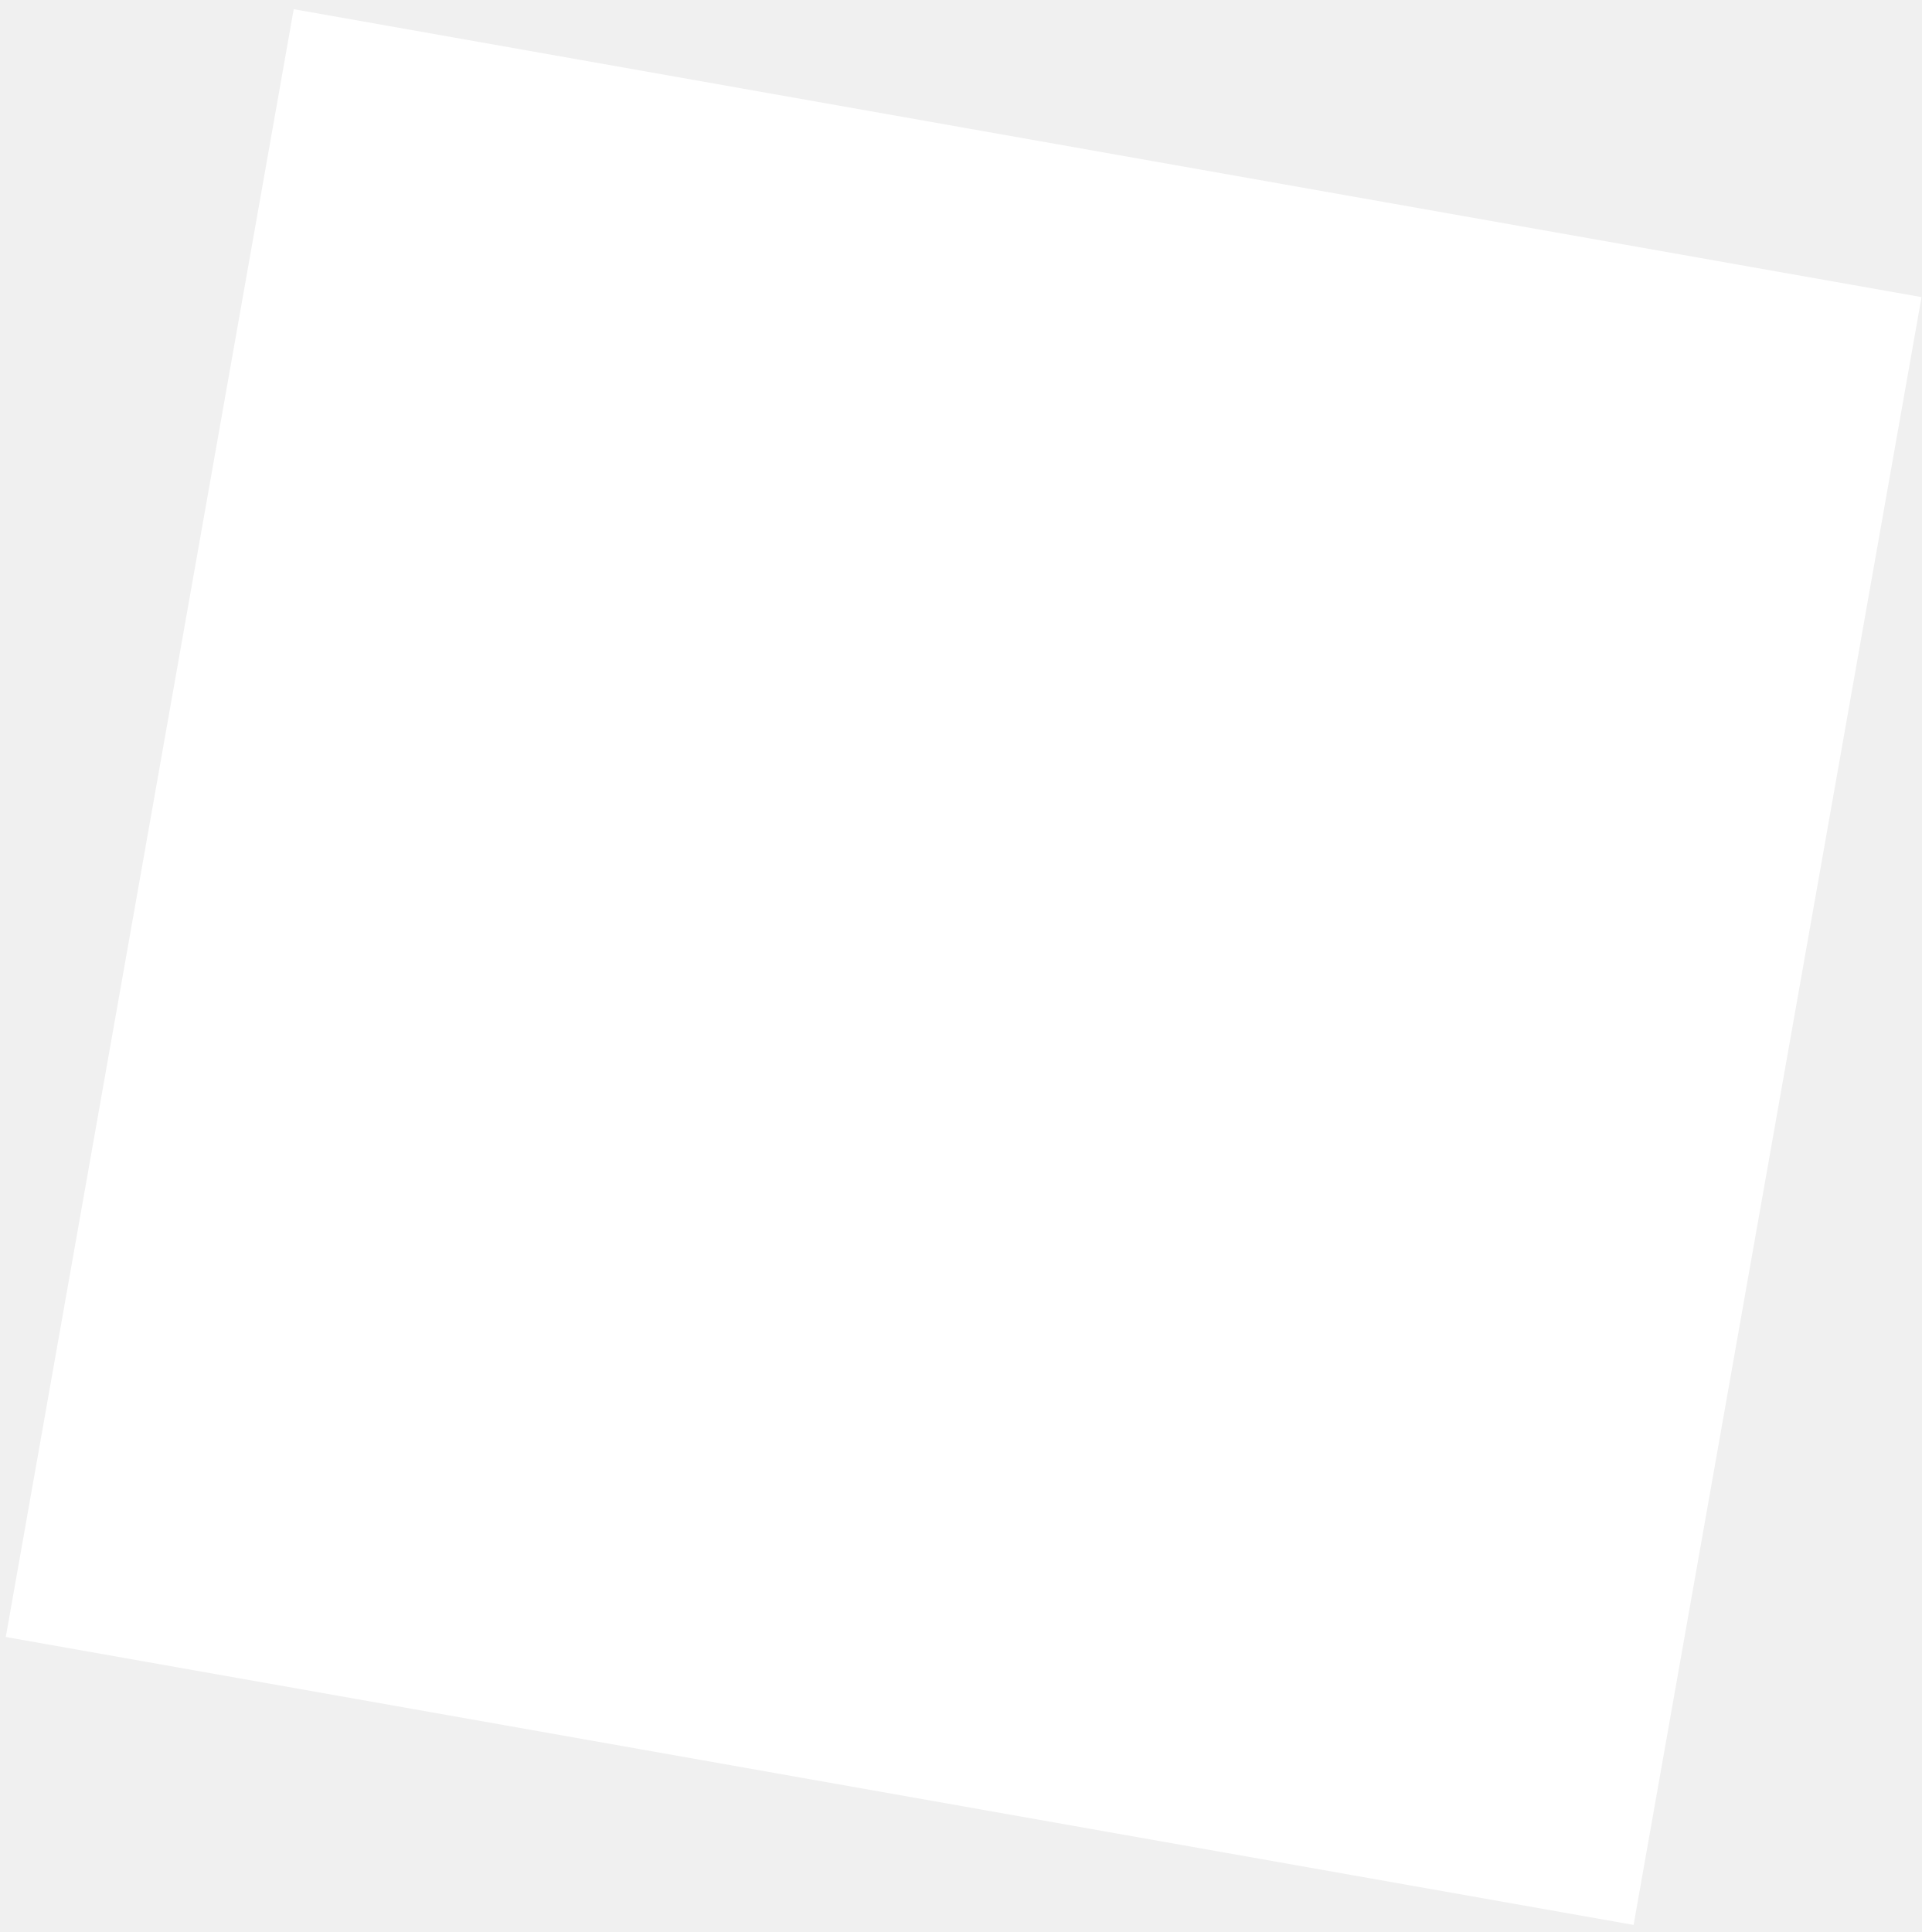
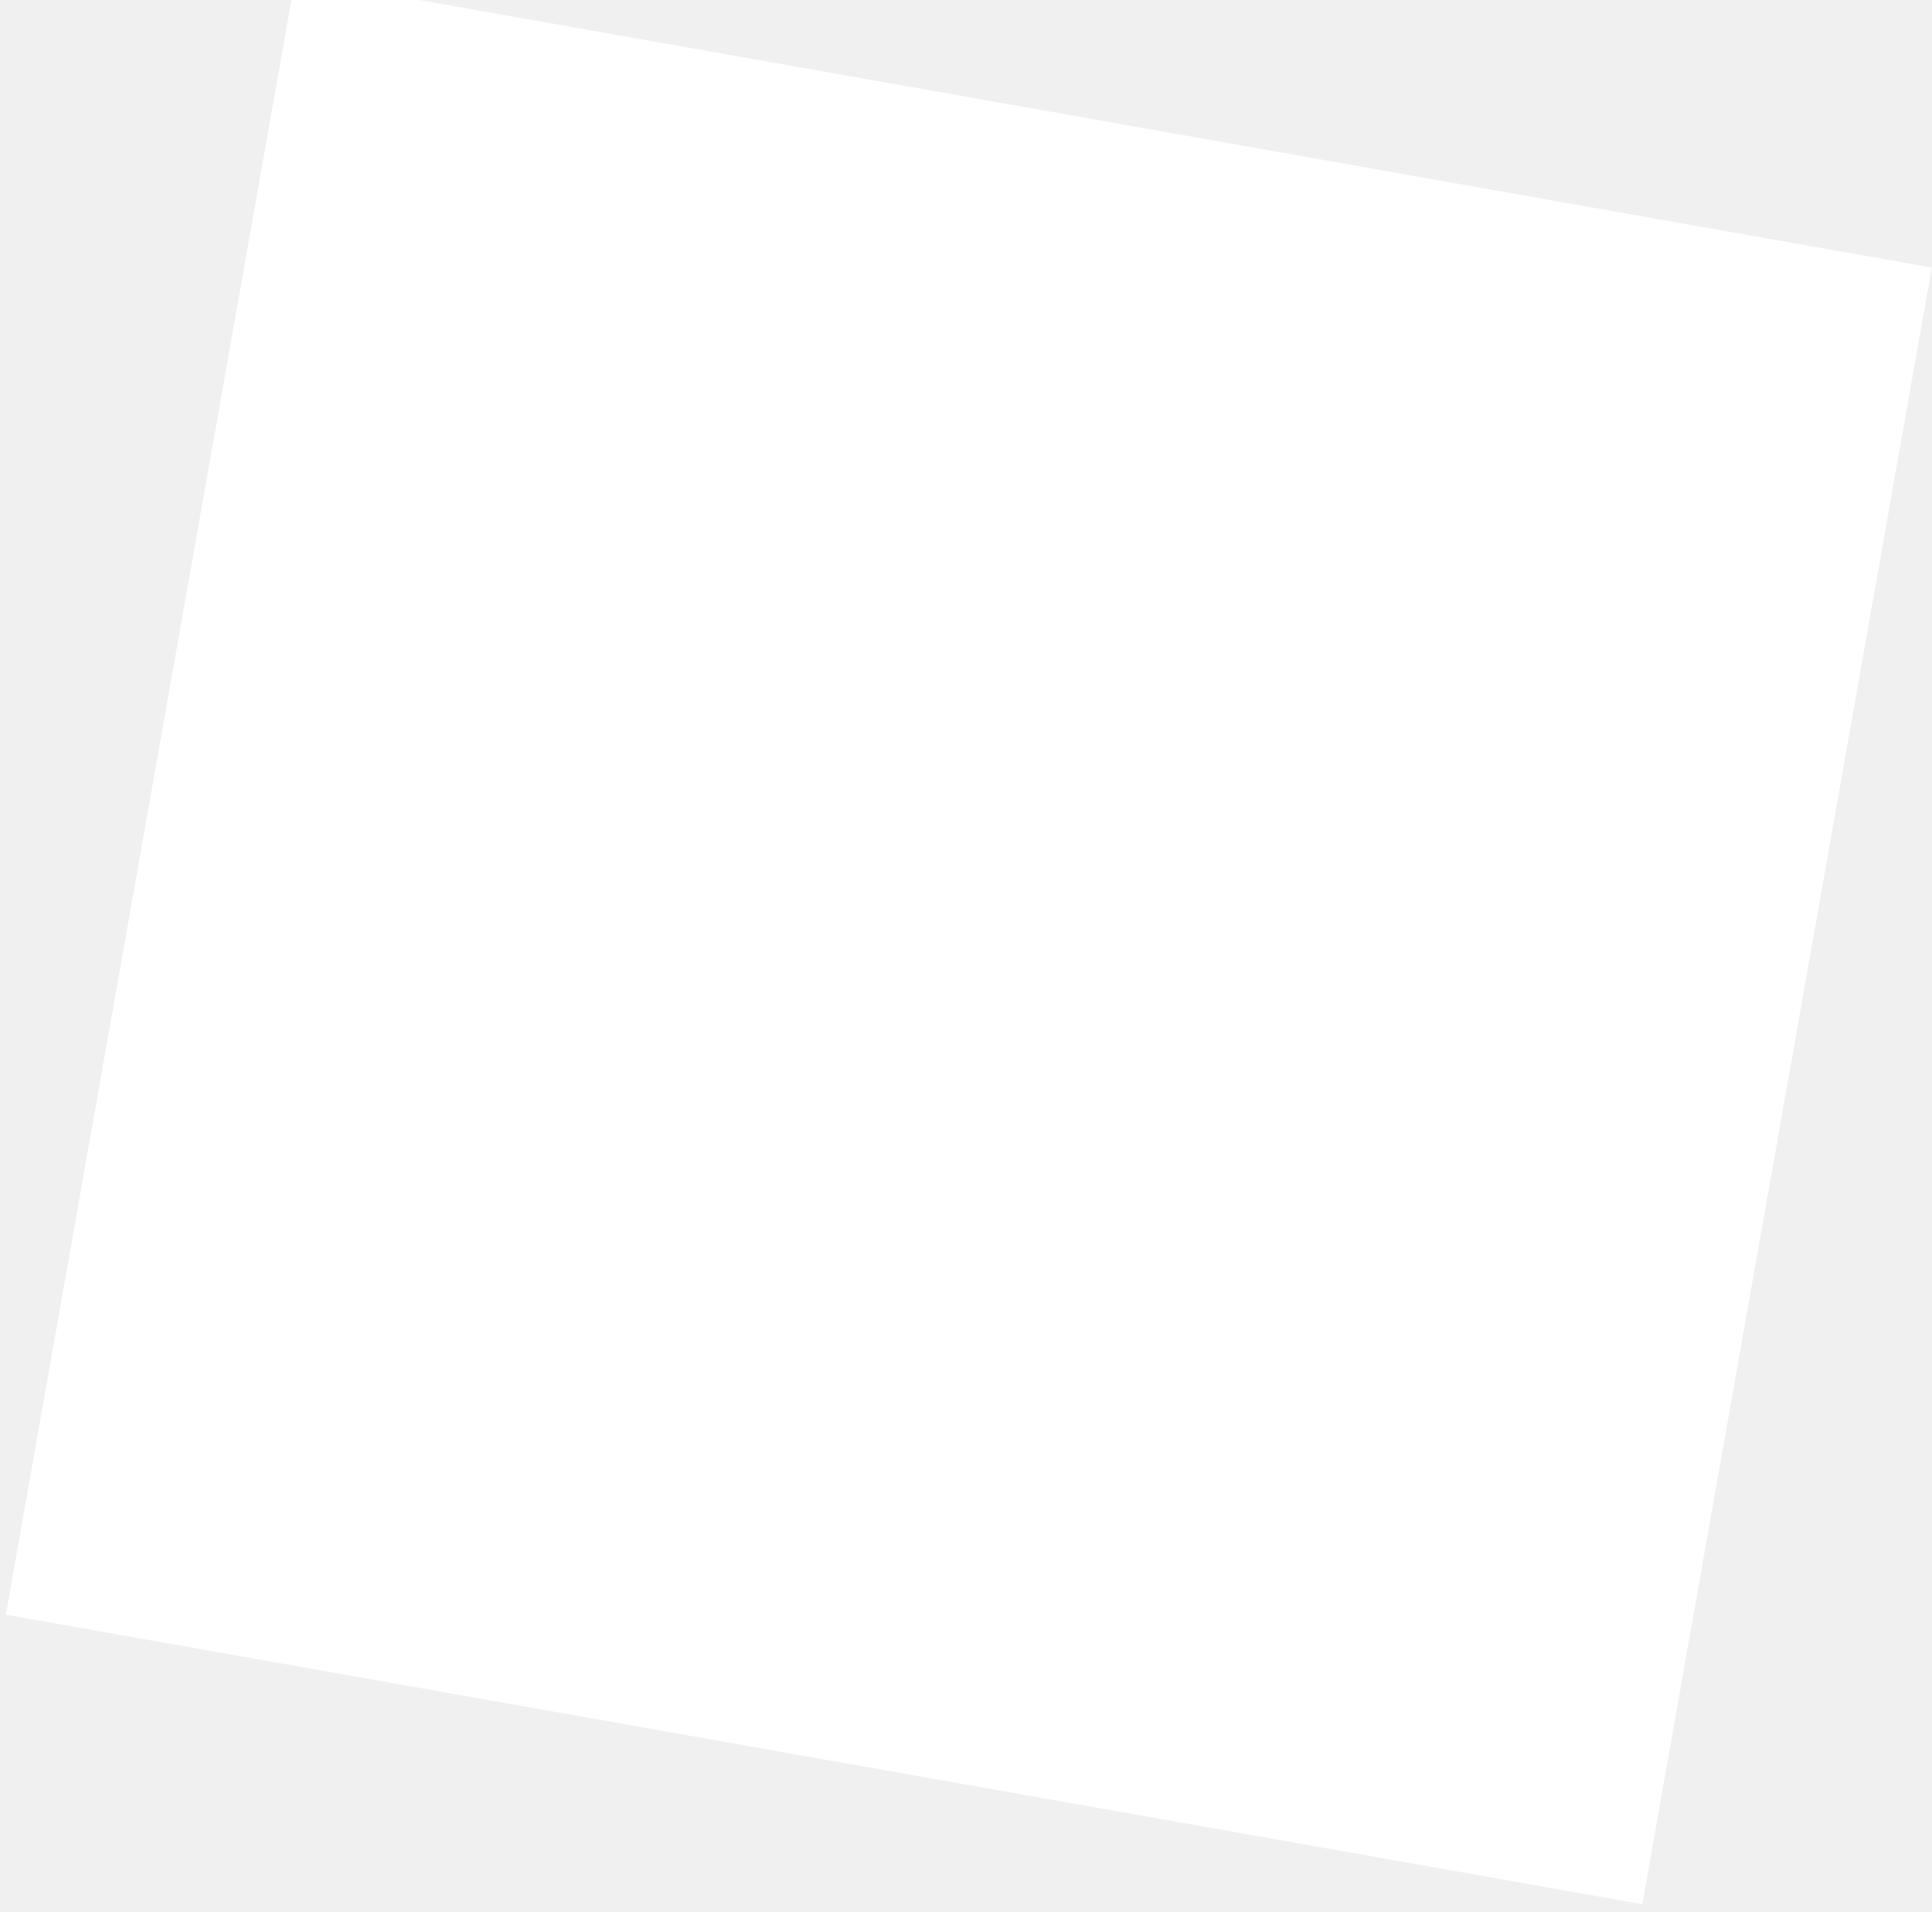
- <svg xmlns="http://www.w3.org/2000/svg" width="186" height="187" viewBox="0 0 186 187" fill="none">
-   <path d="M158.114 186.314L0.56 158.445L28.428 0.891L185.982 28.759L158.114 186.314Z" fill="white" />
+ <svg xmlns="http://www.w3.org/2000/svg" width="186" height="184" viewBox="0 0 186 184" fill="none">
+   <path d="M158.113 183.314L0.559 155.445L28.427 -2.109L185.982 25.759L158.113 183.314Z" fill="white" />
</svg>
